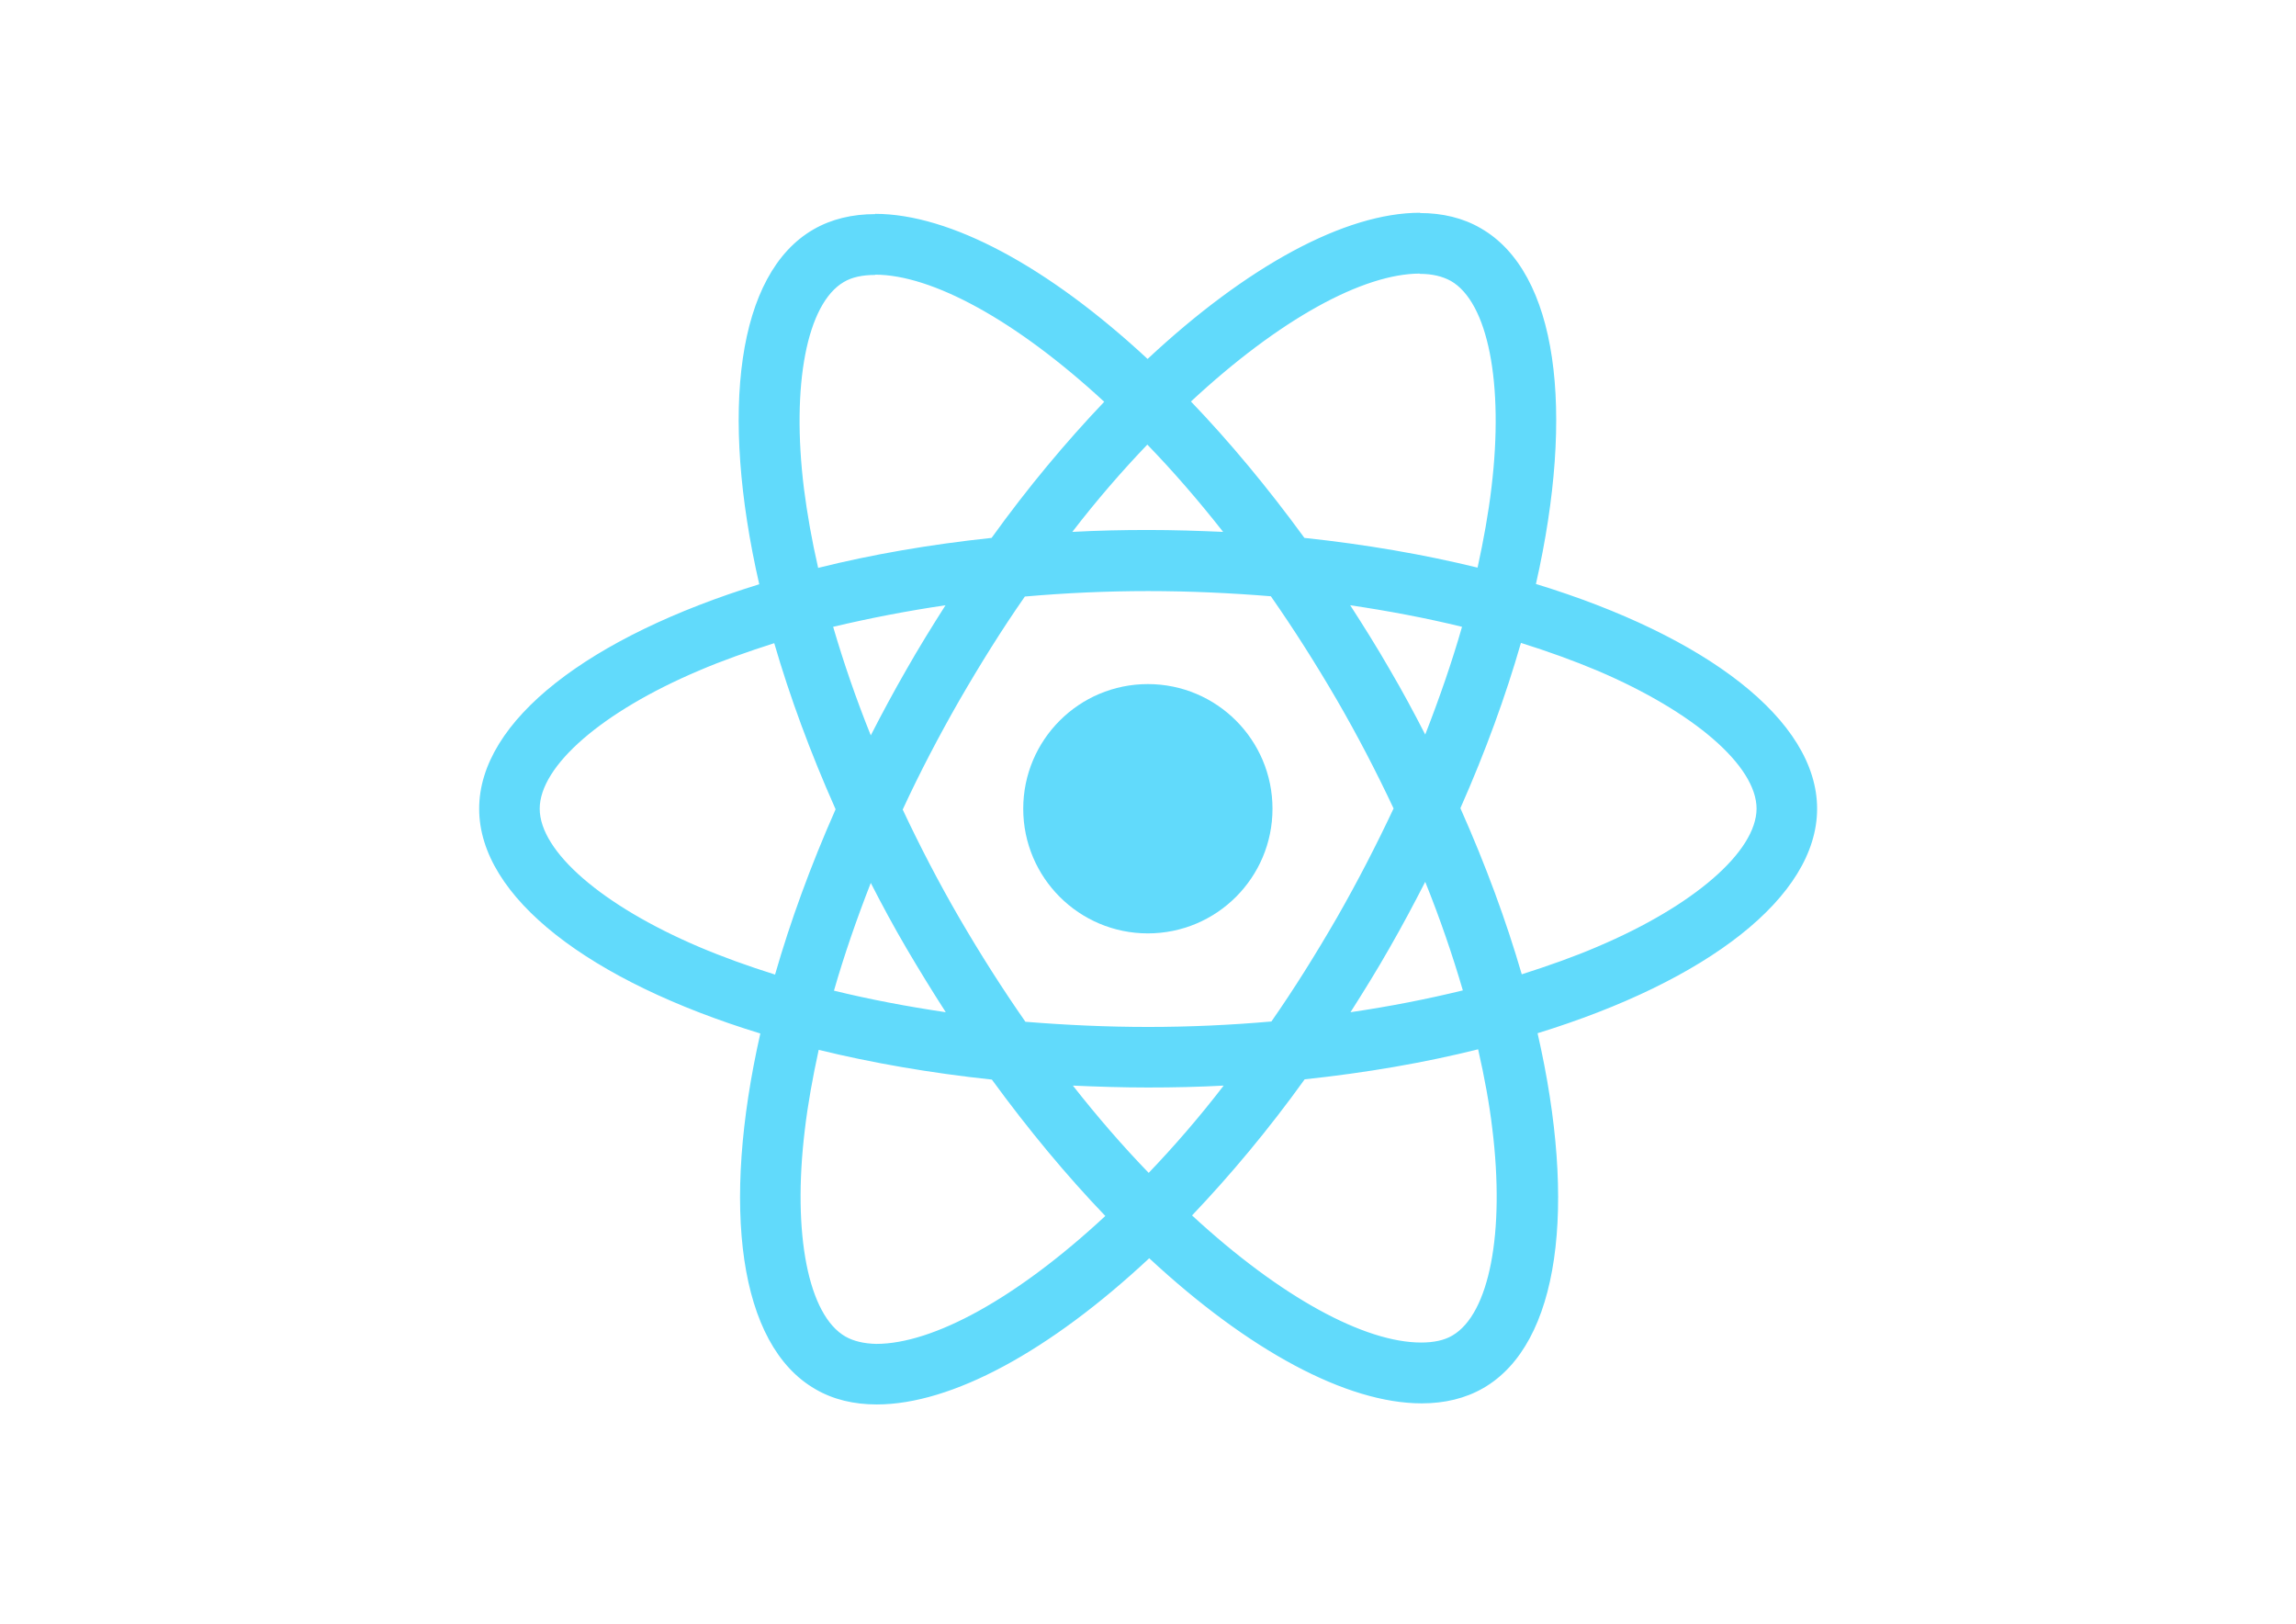
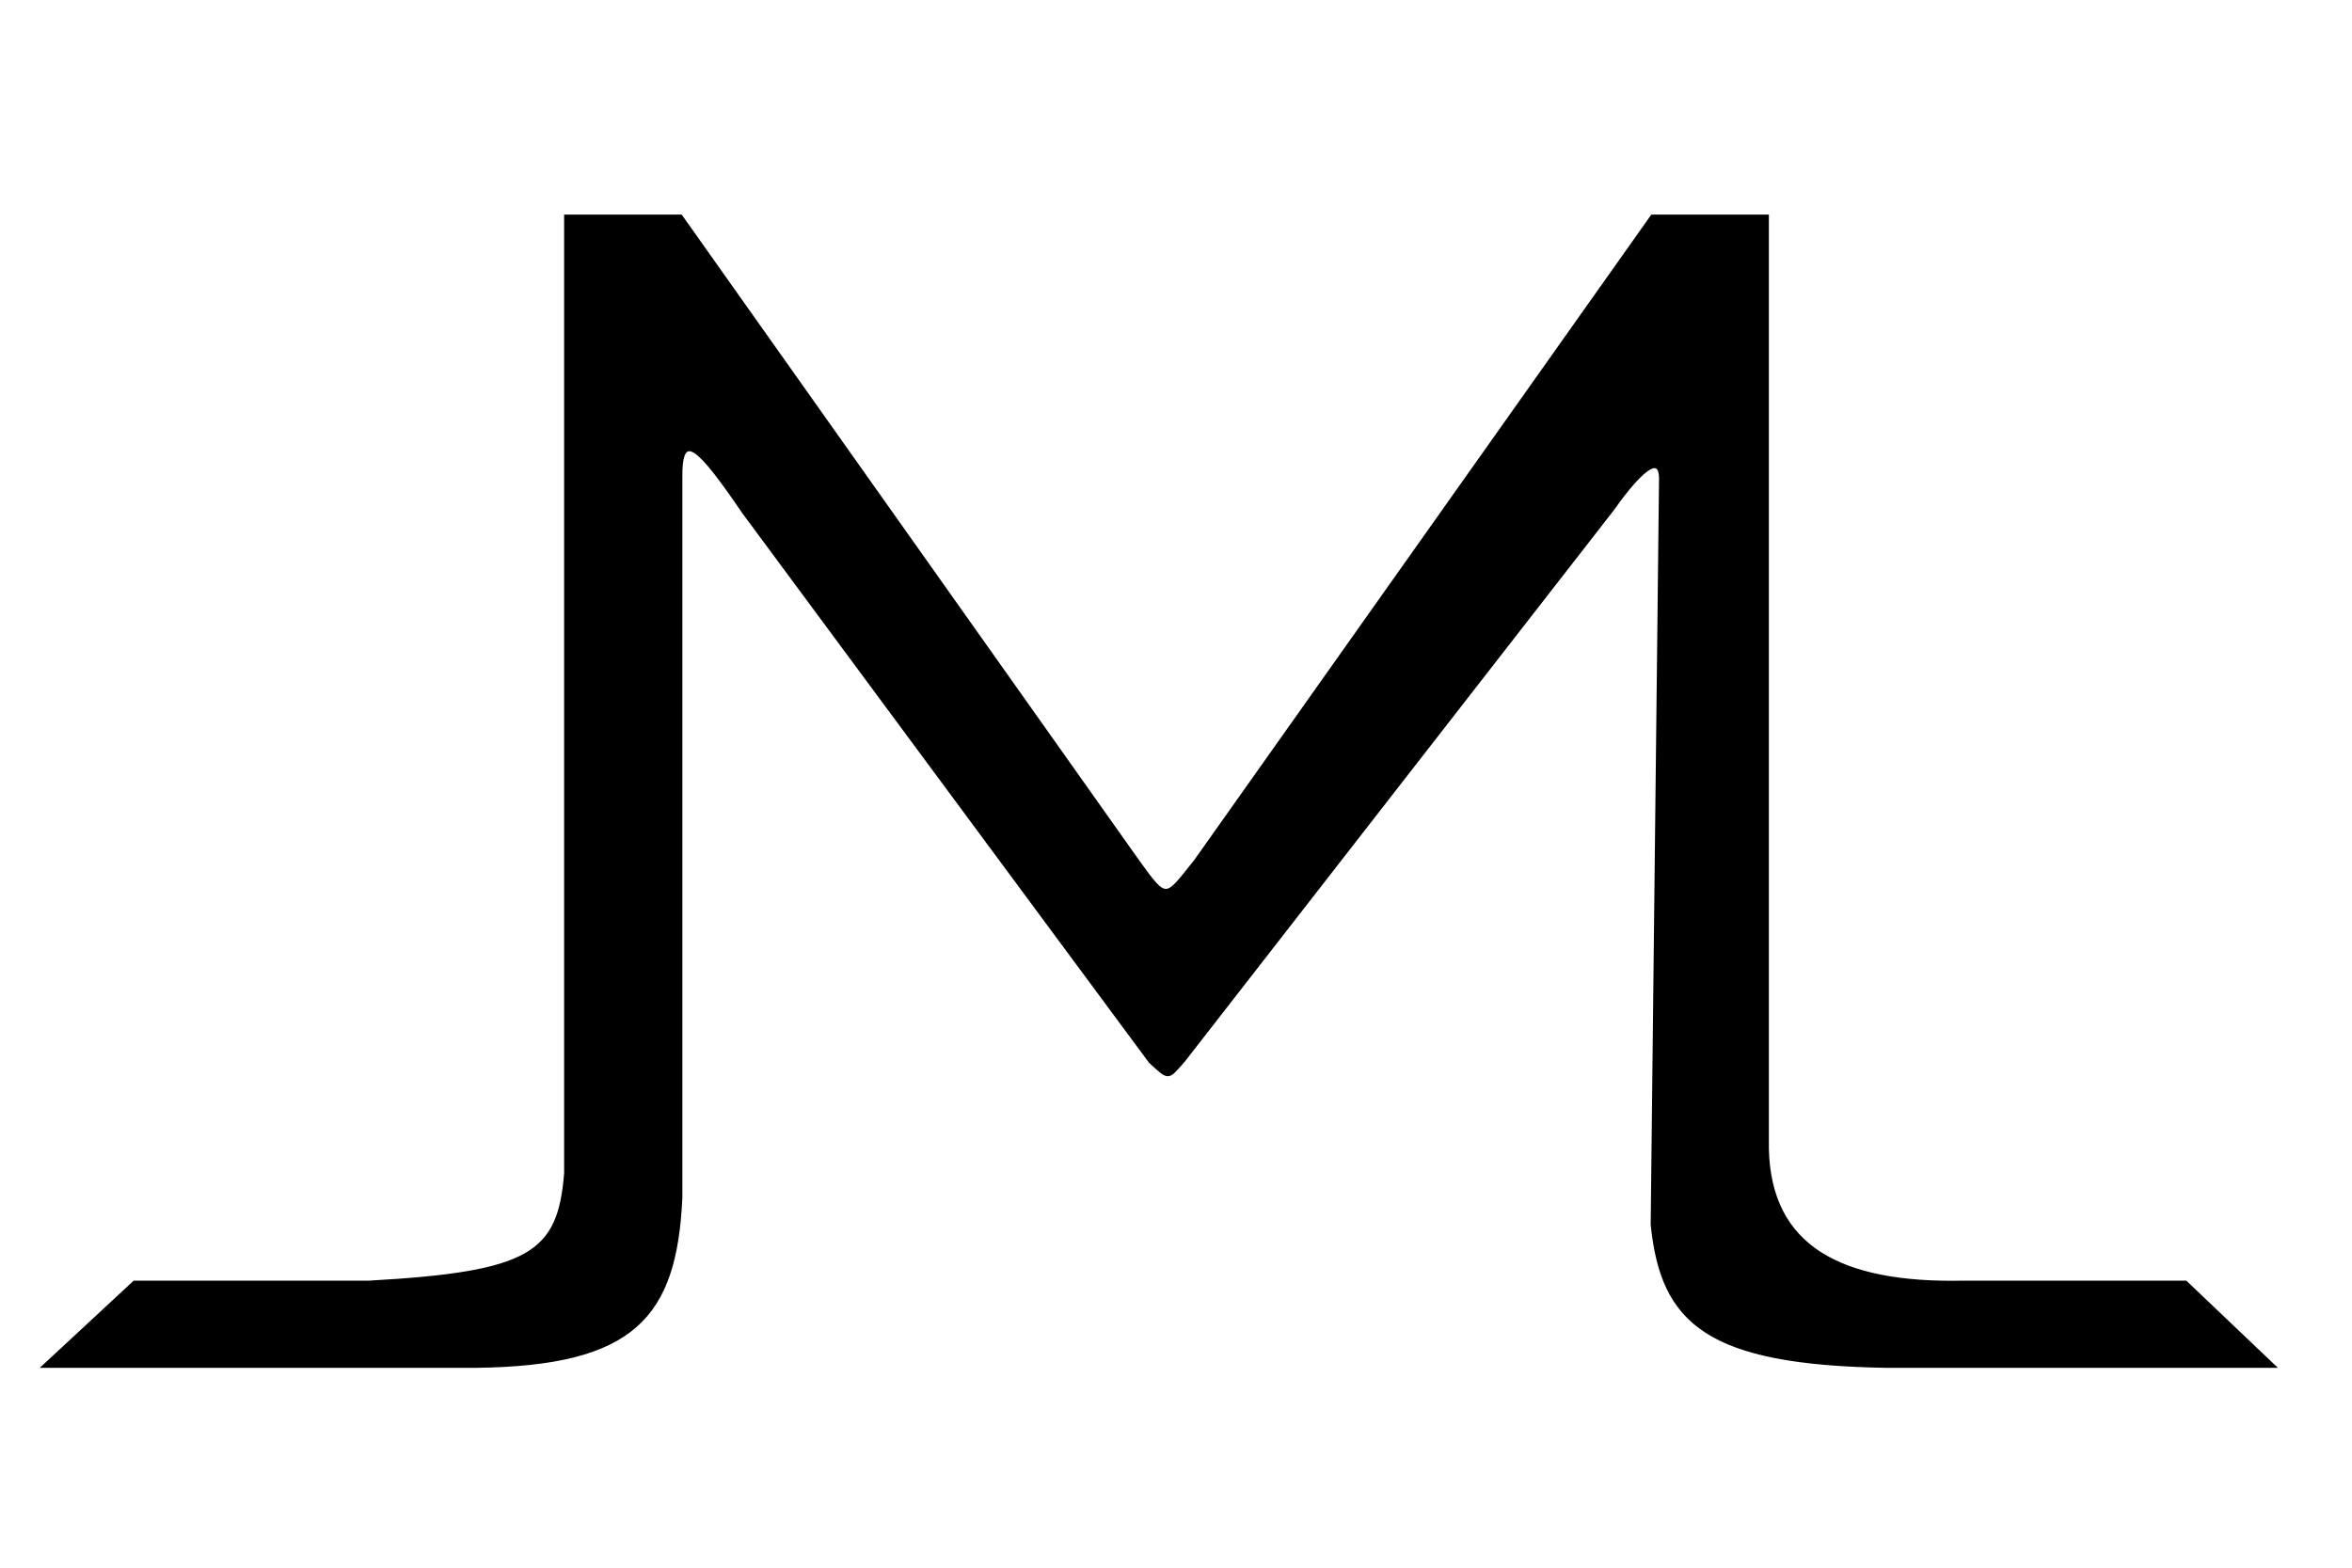
- <svg xmlns="http://www.w3.org/2000/svg" viewBox="0 0 841.9 595.3">
-   <g fill="#61DAFB">
-     <path d="M666.3 296.5c0-32.5-40.7-63.3-103.1-82.4 14.4-63.6 8-114.2-20.2-130.4-6.5-3.8-14.1-5.6-22.4-5.6v22.3c4.6 0 8.3.9 11.4 2.6 13.6 7.8 19.5 37.5 14.9 75.7-1.1 9.4-2.9 19.3-5.1 29.4-19.6-4.8-41-8.5-63.5-10.9-13.5-18.5-27.5-35.3-41.6-50 32.6-30.3 63.2-46.9 84-46.9V78c-27.5 0-63.5 19.6-99.9 53.6-36.4-33.8-72.4-53.2-99.9-53.2v22.3c20.7 0 51.4 16.5 84 46.6-14 14.7-28 31.4-41.3 49.9-22.6 2.4-44 6.1-63.6 11-2.3-10-4-19.7-5.2-29-4.7-38.2 1.1-67.9 14.6-75.8 3-1.8 6.9-2.6 11.5-2.6V78.5c-8.4 0-16 1.8-22.6 5.6-28.1 16.2-34.4 66.7-19.9 130.1-62.2 19.2-102.7 49.9-102.7 82.3 0 32.5 40.7 63.3 103.1 82.4-14.4 63.6-8 114.2 20.2 130.4 6.5 3.8 14.1 5.6 22.5 5.6 27.5 0 63.5-19.6 99.9-53.6 36.4 33.8 72.4 53.2 99.9 53.2 8.4 0 16-1.8 22.6-5.6 28.1-16.2 34.4-66.7 19.9-130.1 62-19.1 102.5-49.9 102.5-82.3zm-130.2-66.7c-3.7 12.9-8.3 26.2-13.5 39.5-4.1-8-8.4-16-13.1-24-4.6-8-9.5-15.8-14.4-23.4 14.2 2.1 27.9 4.7 41 7.9zm-45.8 106.5c-7.8 13.5-15.8 26.3-24.1 38.2-14.9 1.3-30 2-45.2 2-15.1 0-30.2-.7-45-1.9-8.3-11.9-16.4-24.6-24.2-38-7.6-13.1-14.5-26.4-20.8-39.8 6.2-13.4 13.2-26.8 20.7-39.9 7.8-13.5 15.8-26.3 24.1-38.2 14.9-1.3 30-2 45.2-2 15.1 0 30.2.7 45 1.9 8.3 11.9 16.4 24.6 24.2 38 7.6 13.1 14.5 26.4 20.8 39.8-6.3 13.4-13.2 26.8-20.7 39.9zm32.3-13c5.4 13.4 10 26.8 13.8 39.8-13.1 3.2-26.9 5.9-41.2 8 4.9-7.7 9.8-15.6 14.4-23.7 4.6-8 8.9-16.1 13-24.1zM421.2 430c-9.3-9.6-18.6-20.3-27.8-32 9 .4 18.2.7 27.5.7 9.4 0 18.7-.2 27.8-.7-9 11.7-18.3 22.4-27.5 32zm-74.4-58.9c-14.2-2.1-27.9-4.7-41-7.9 3.7-12.9 8.3-26.2 13.5-39.5 4.1 8 8.4 16 13.1 24 4.7 8 9.5 15.8 14.4 23.4zM420.7 163c9.3 9.6 18.6 20.3 27.8 32-9-.4-18.2-.7-27.5-.7-9.4 0-18.7.2-27.8.7 9-11.7 18.3-22.4 27.5-32zm-74 58.9c-4.9 7.7-9.8 15.6-14.4 23.7-4.6 8-8.9 16-13 24-5.4-13.4-10-26.8-13.8-39.8 13.1-3.1 26.9-5.8 41.2-7.9zm-90.5 125.2c-35.4-15.1-58.3-34.9-58.3-50.6 0-15.7 22.9-35.6 58.3-50.6 8.6-3.7 18-7 27.7-10.1 5.7 19.6 13.2 40 22.5 60.9-9.2 20.8-16.6 41.1-22.2 60.6-9.9-3.1-19.3-6.5-28-10.2zM310 490c-13.6-7.8-19.5-37.5-14.9-75.7 1.1-9.4 2.9-19.3 5.1-29.4 19.6 4.8 41 8.5 63.5 10.9 13.5 18.5 27.5 35.3 41.6 50-32.6 30.3-63.2 46.9-84 46.9-4.5-.1-8.3-1-11.3-2.7zm237.2-76.2c4.7 38.2-1.1 67.9-14.6 75.8-3 1.8-6.9 2.6-11.5 2.6-20.7 0-51.4-16.5-84-46.6 14-14.7 28-31.4 41.3-49.9 22.6-2.4 44-6.1 63.6-11 2.3 10.1 4.1 19.8 5.2 29.1zm38.5-66.7c-8.6 3.7-18 7-27.7 10.1-5.7-19.6-13.2-40-22.5-60.9 9.2-20.8 16.6-41.1 22.2-60.6 9.9 3.1 19.3 6.5 28.1 10.2 35.4 15.1 58.3 34.9 58.3 50.6-.1 15.7-23 35.6-58.4 50.6zM320.8 78.4z" />
-     <circle cx="420.9" cy="296.5" r="45.7" />
-     <path d="M520.5 78.1z" />
+ <svg xmlns="http://www.w3.org/2000/svg" width="300" height="200" viewBox="0 0 79.375 52.917" version="1.1" id="svg5" xml:space="preserve">
+   <defs id="defs2">
+     <rect x="379.274" y="792.431" width="287.679" height="244.327" id="rect8563" />
+   </defs>
+   <g id="layer1">
+     <path style="fill-opacity:1;fill-rule:evenodd;stroke:#000000;stroke-width:0.088;stroke-opacity:1" d="m 4.529,43.272 h 7.922 c 5.471,-0.304 6.413,-0.959 6.631,-3.669 V 7.288 h 3.901 L 38.408,29.065 c 0.985,1.364 0.911,1.256 1.924,2.77e-4 L 55.751,7.288 h 3.901 V 38.777 c 0.074,3.295 2.427,4.587 6.631,4.495 H 73.766 l 3,2.856 H 63.673 C 57.616,46.028 56.089,44.658 55.751,41.337 L 56.033,16.141 c -0.01,-0.994 -0.974,0.158 -1.619,1.074 l -14.464,18.592 c -0.544,0.618 -0.486,0.64 -1.14,0.037 L 25.092,17.304 C 23.573,15.075 22.965,14.472 22.984,16.141 v 24.287 c -0.185,4.036 -1.613,5.634 -6.916,5.699 H 1.454 Z" id="path8815" />
  </g>
</svg>
